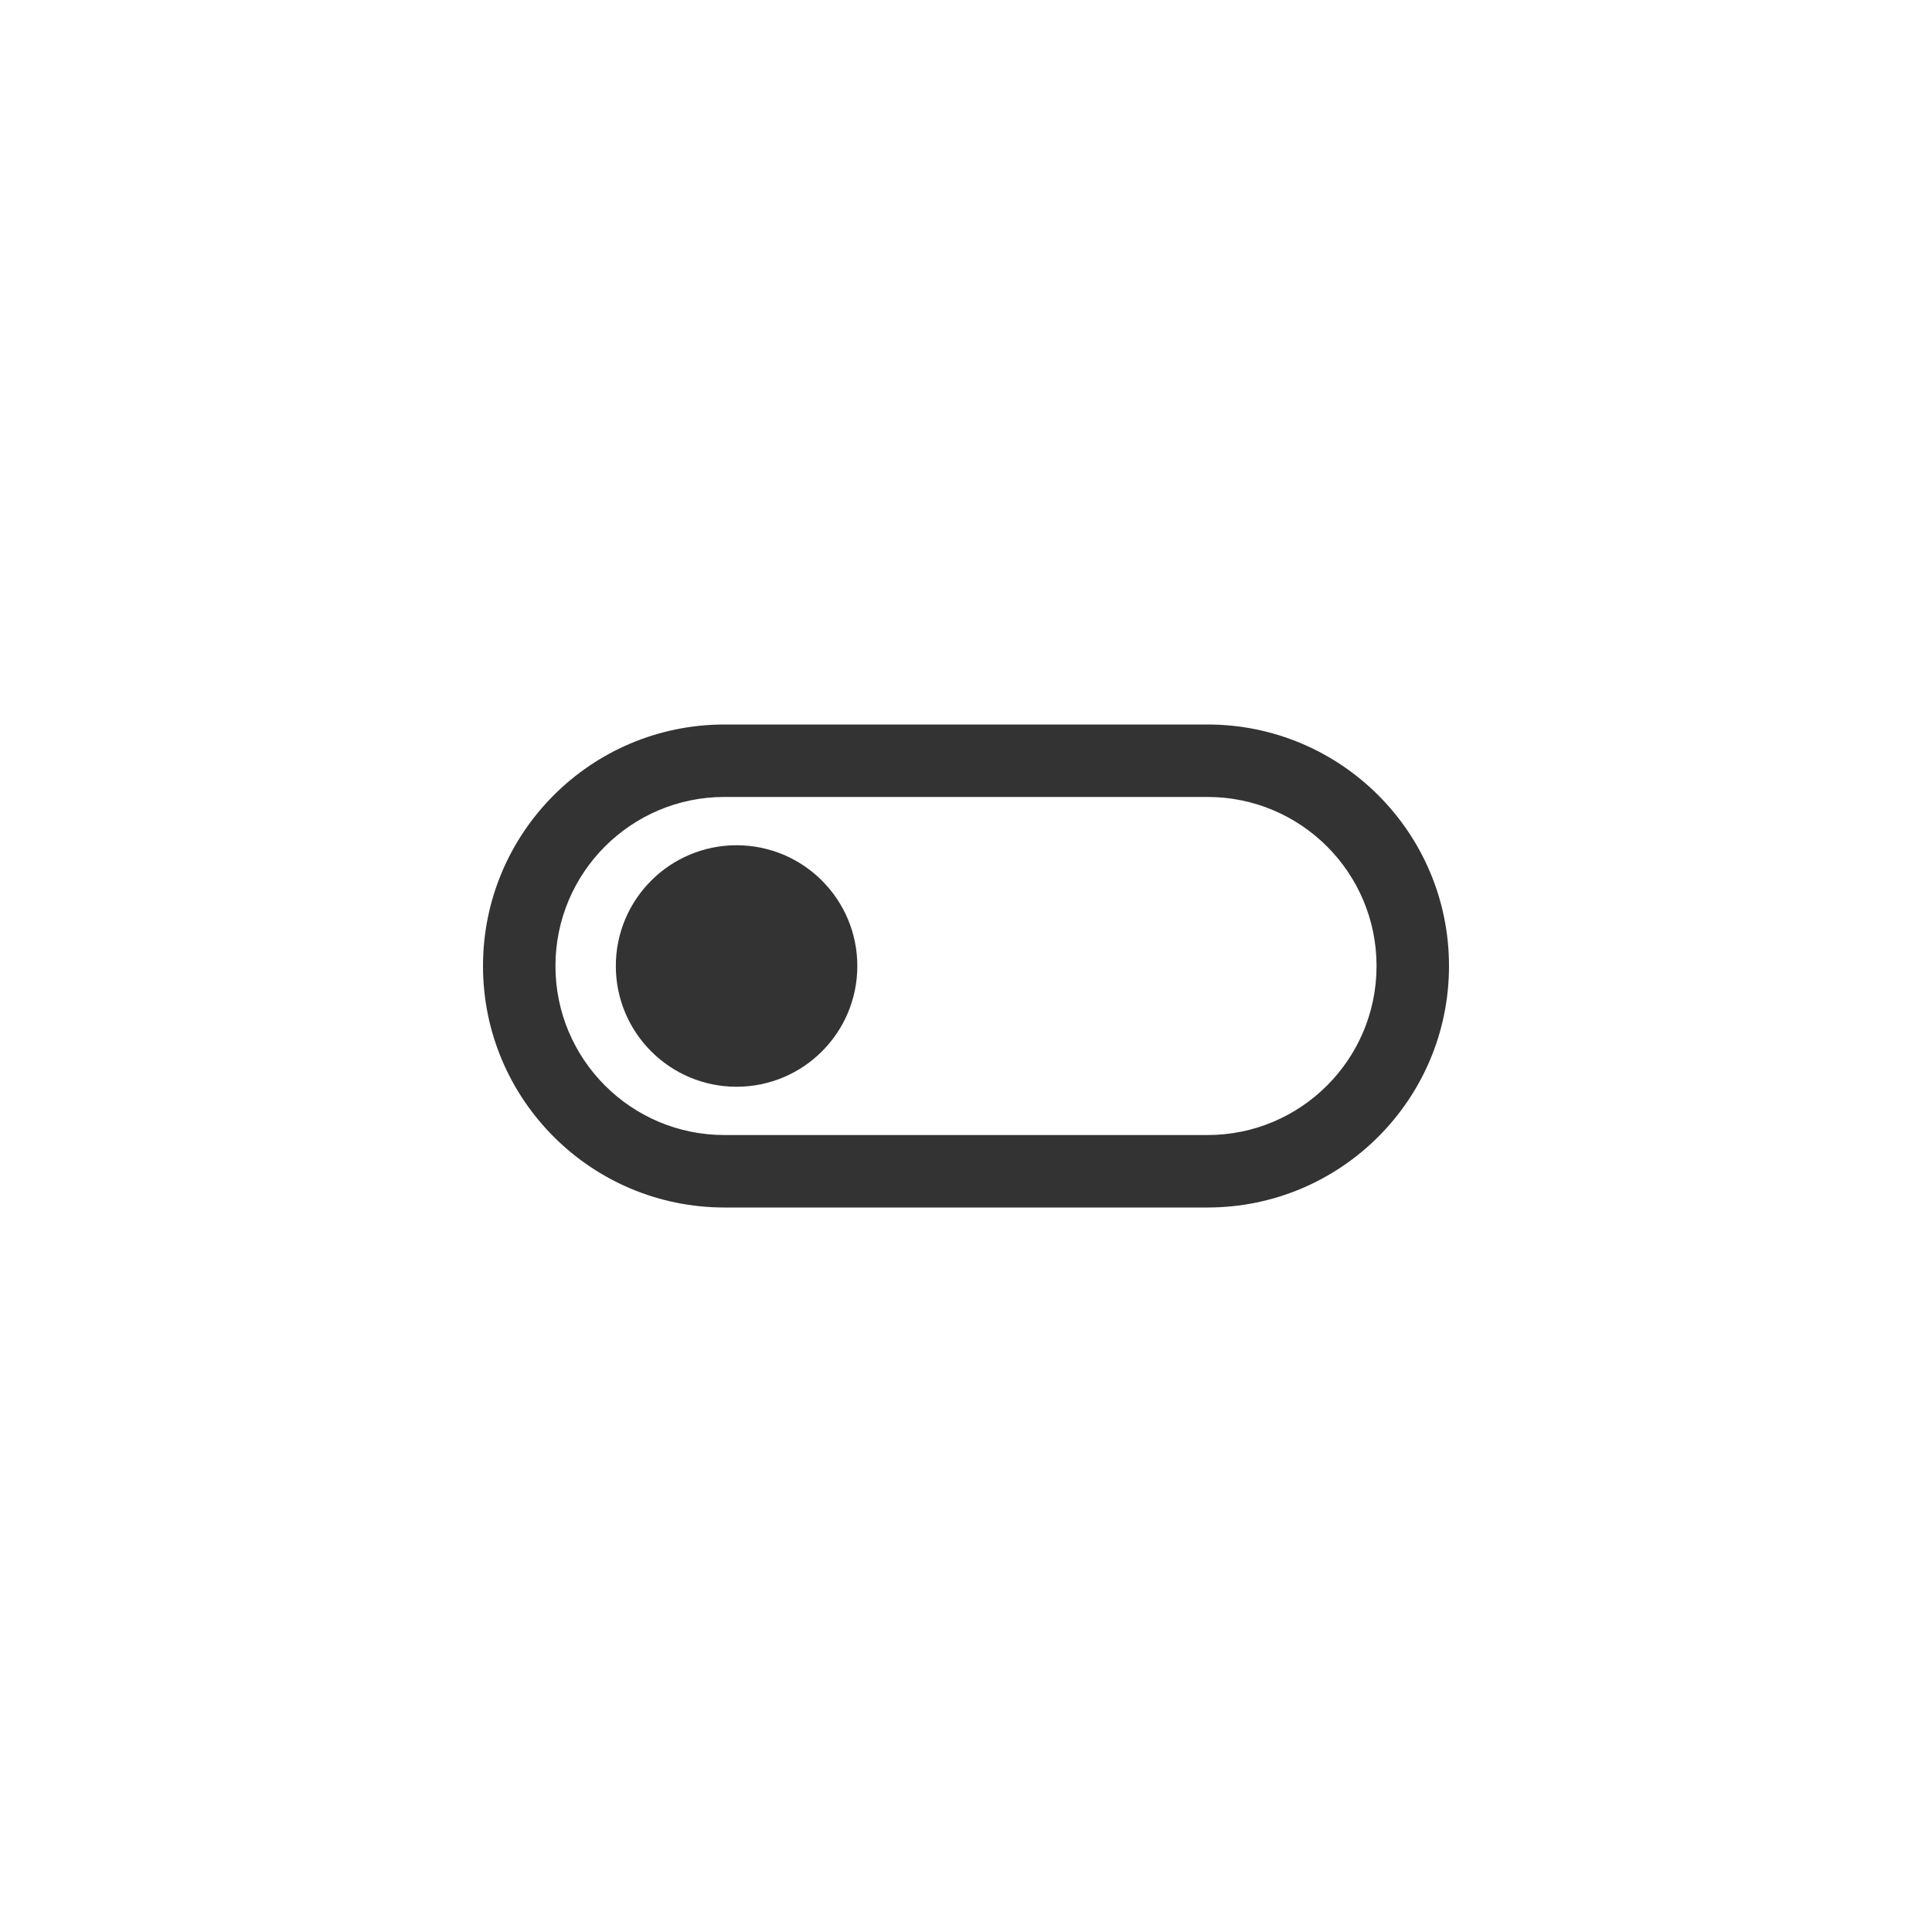
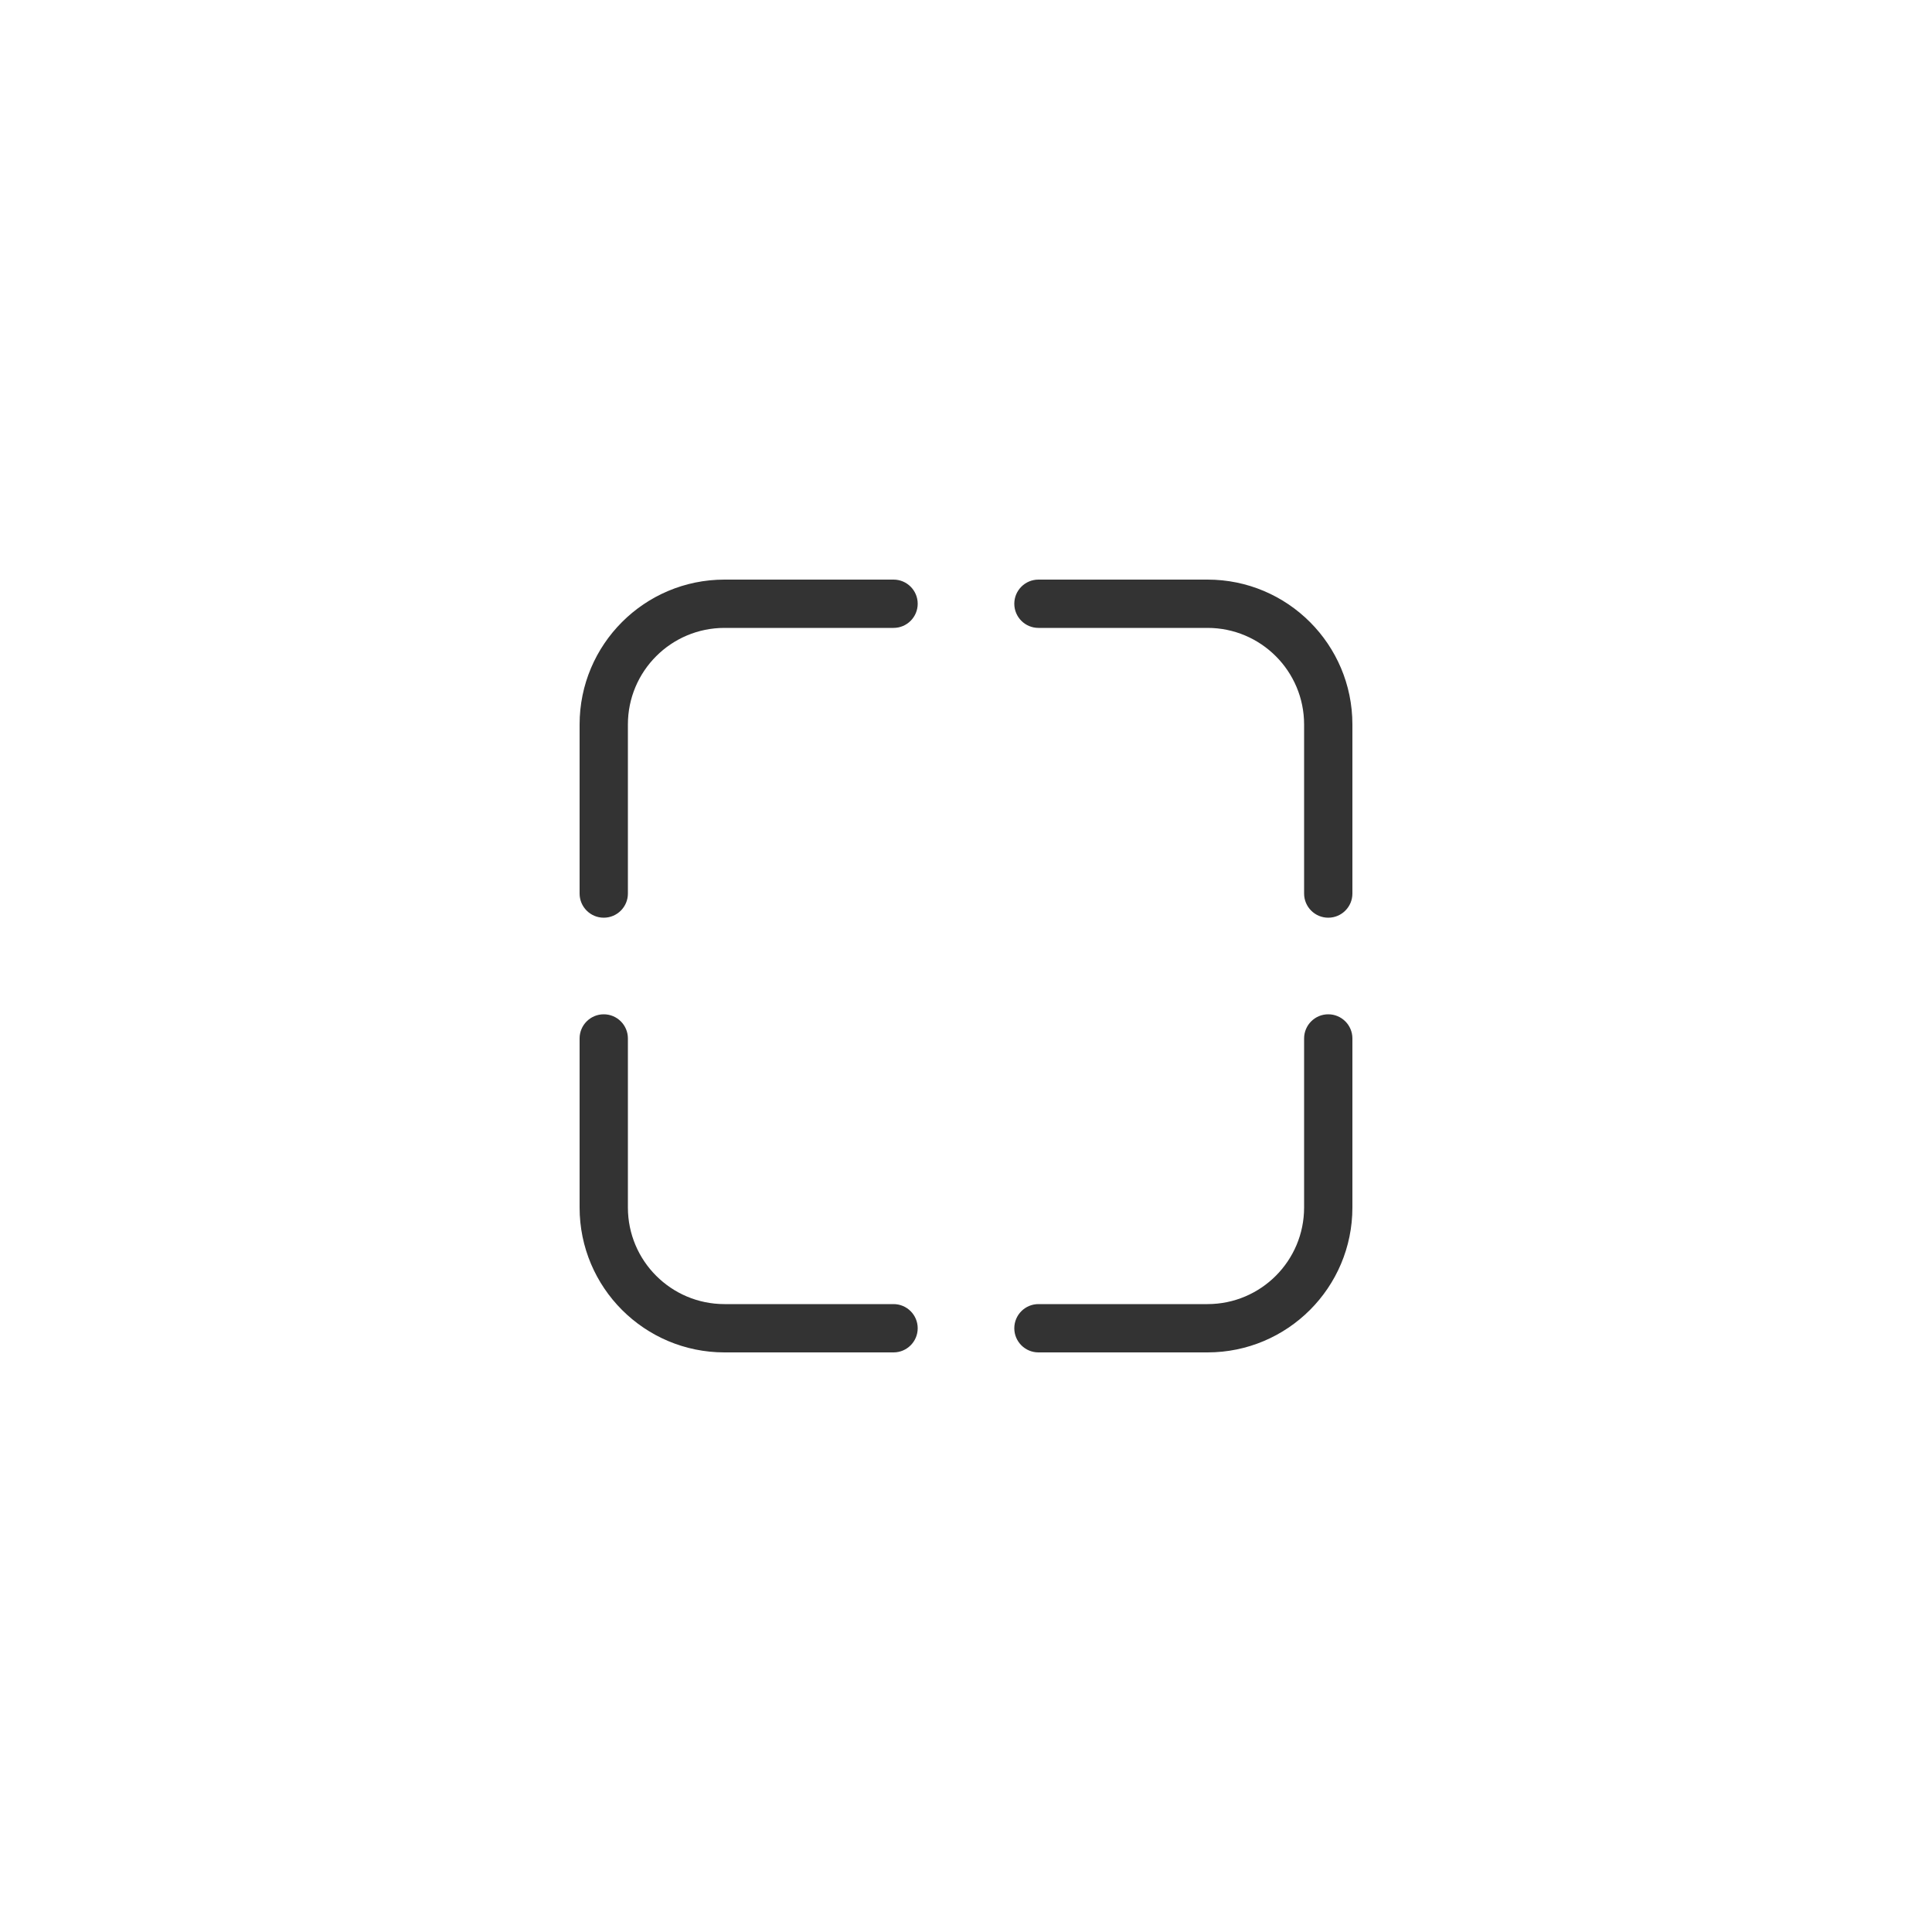
<svg xmlns="http://www.w3.org/2000/svg" width="40" height="40" viewBox="0 0 40 40">
-   <path d="M15.25,22.5a2.5,2.5,0,1,1,2.5-2.5A2.5,2.5,0,0,1,15.25,22.5Z" style="fill:#333" />
-   <path d="M25,25H15a5,5,0,0,1,0-10H25a5,5,0,0,1,0,10ZM15,16.5a3.5,3.5,0,0,0,0,7H25a3.5,3.5,0,0,0,0-7Z" style="fill:#333" />
+   <path d="M15,12a3,3,0,0,0-3,3v3.5a.5.5,0,0,0,1,0V15a2,2,0,0,1,2-2h3.5a.5.5,0,0,0,0-1Z" style="fill:#333" />
+   <path d="M21.5,12a.5.5,0,0,0,0,1H25a2,2,0,0,1,2,2v3.5a.5.5,0,0,0,1,0V15a3,3,0,0,0-3-3Z" style="fill:#333" />
+   <path d="M12.5,21a.5.5,0,0,1,.5.5V25a2,2,0,0,0,2,2h3.5a.5.5,0,0,1,0,1H15a3,3,0,0,1-3-3V21.5A.5.5,0,0,1,12.5,21Z" style="fill:#333" />
+   <path d="M28,21.5a.5.5,0,0,0-1,0V25a2,2,0,0,1-2,2H21.5a.5.5,0,0,0,0,1H25a3,3,0,0,0,3-3Z" style="fill:#333" />
</svg>
